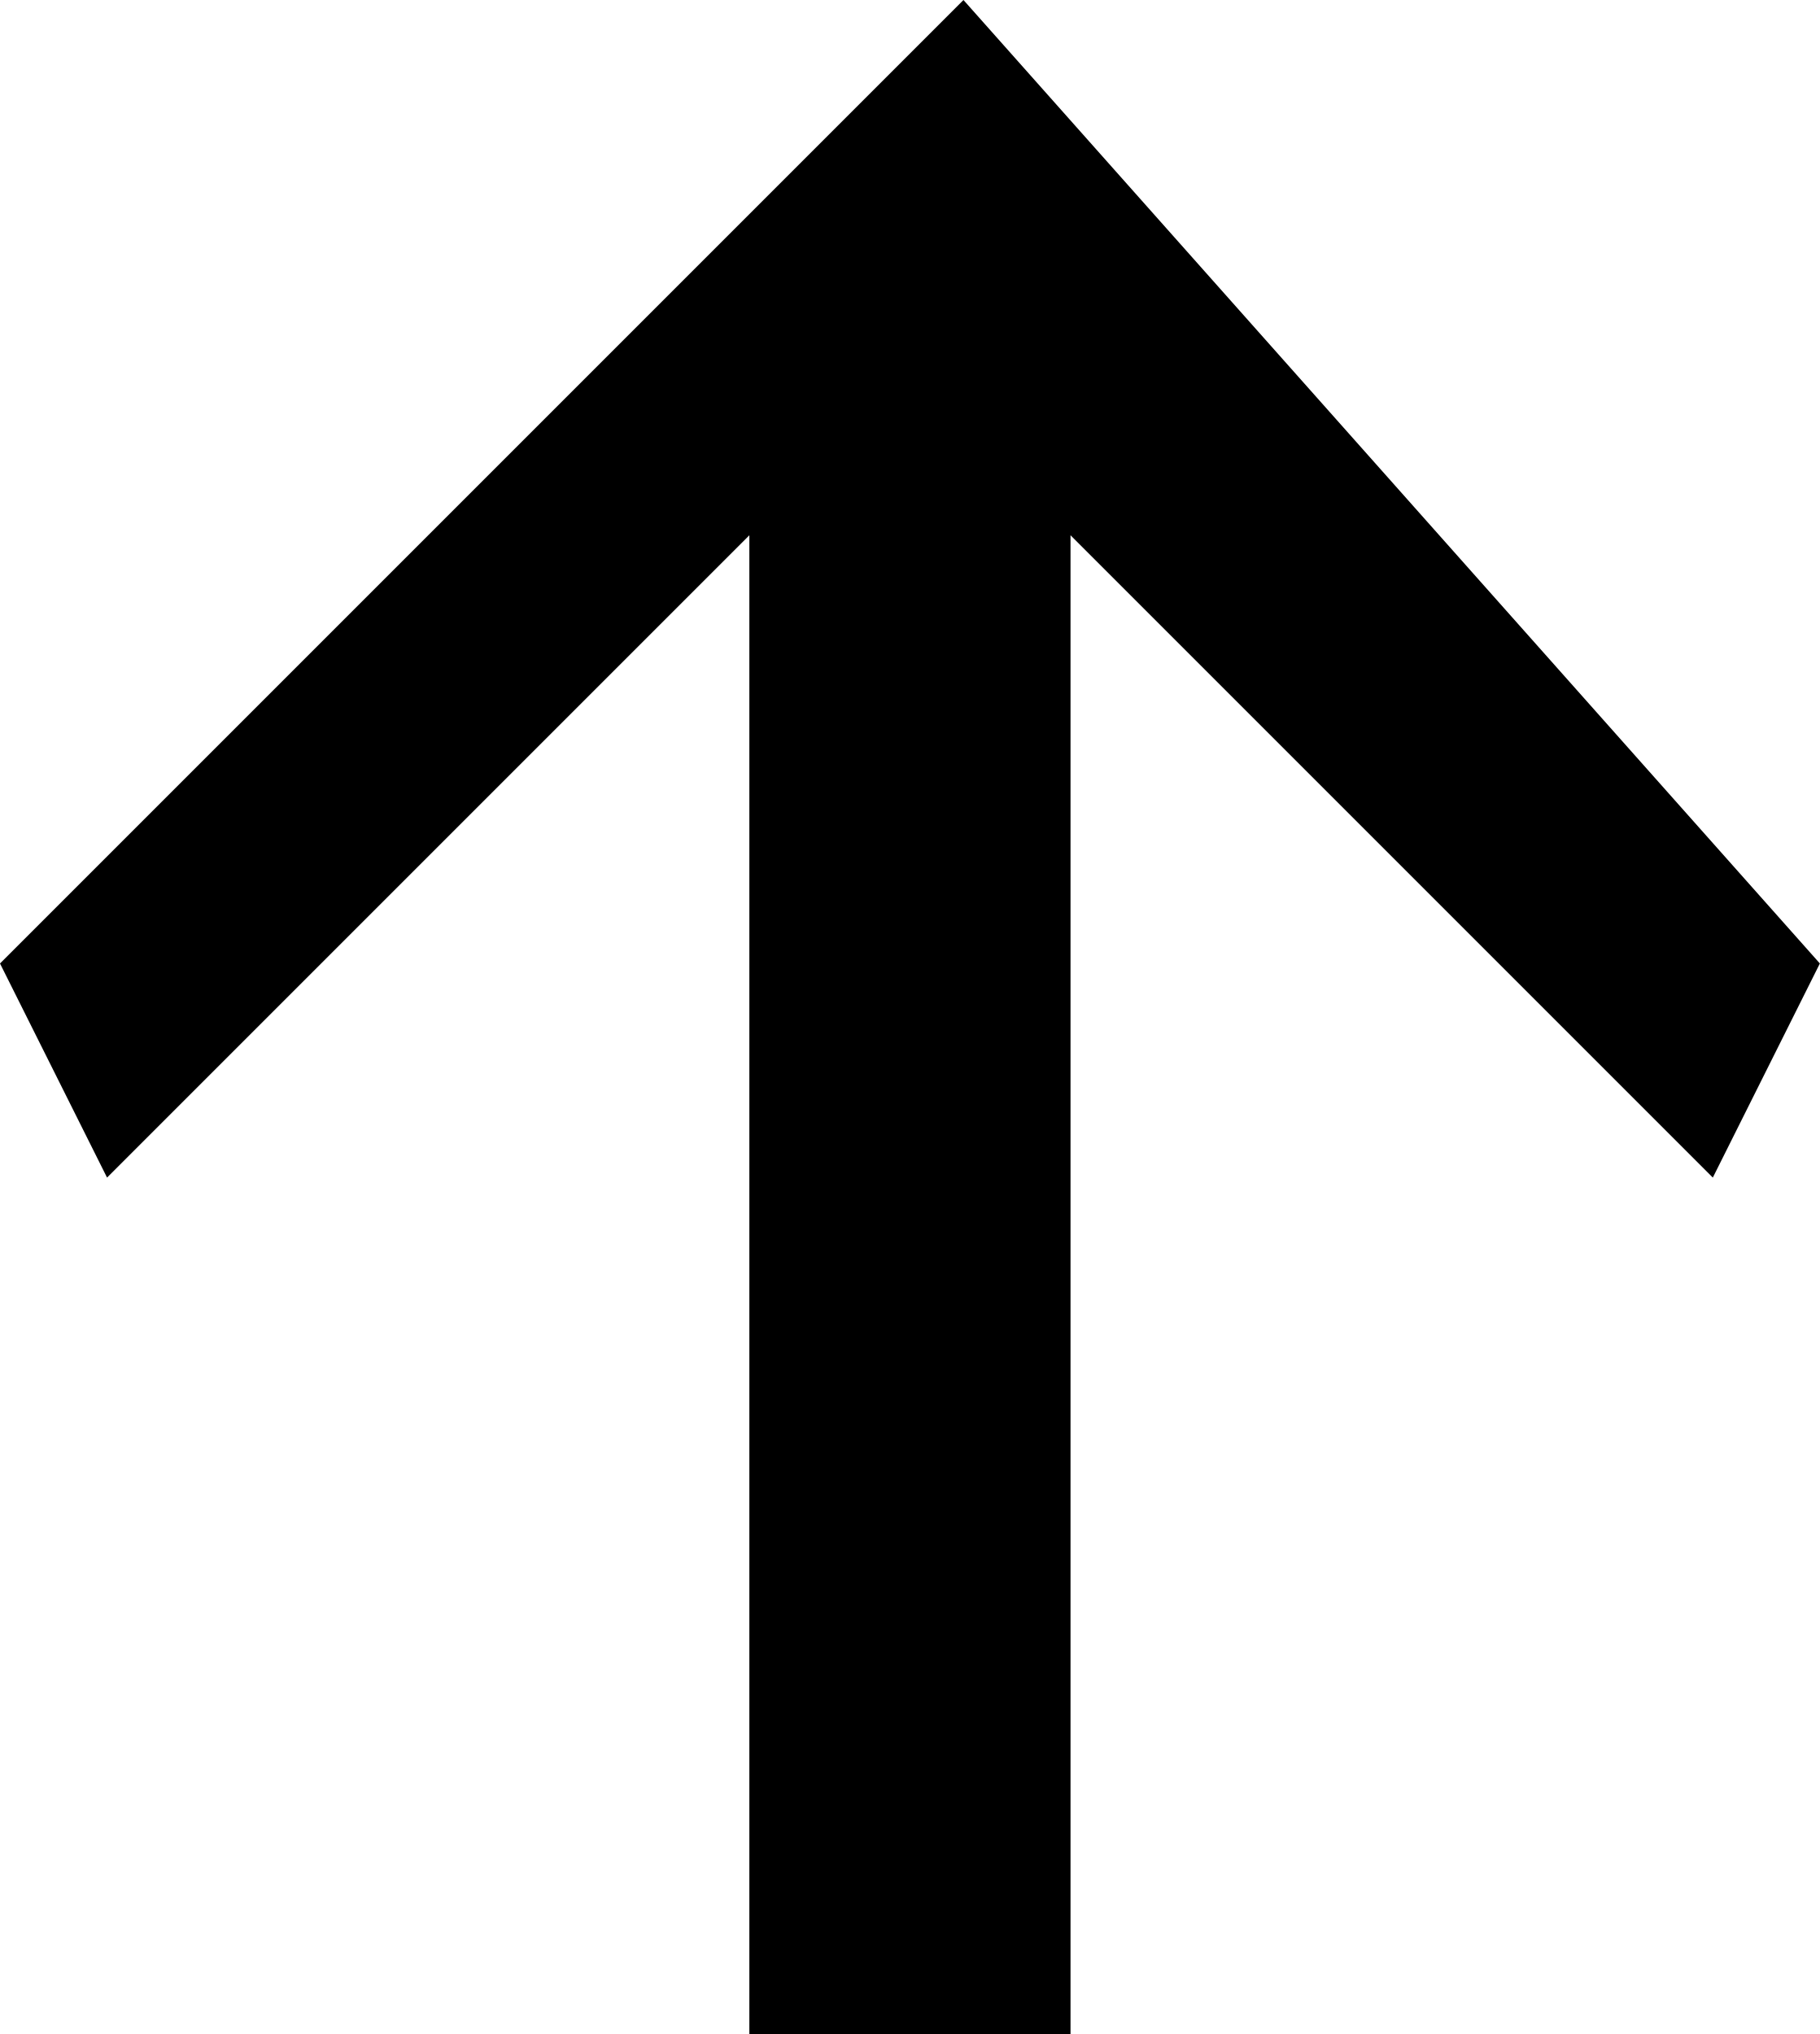
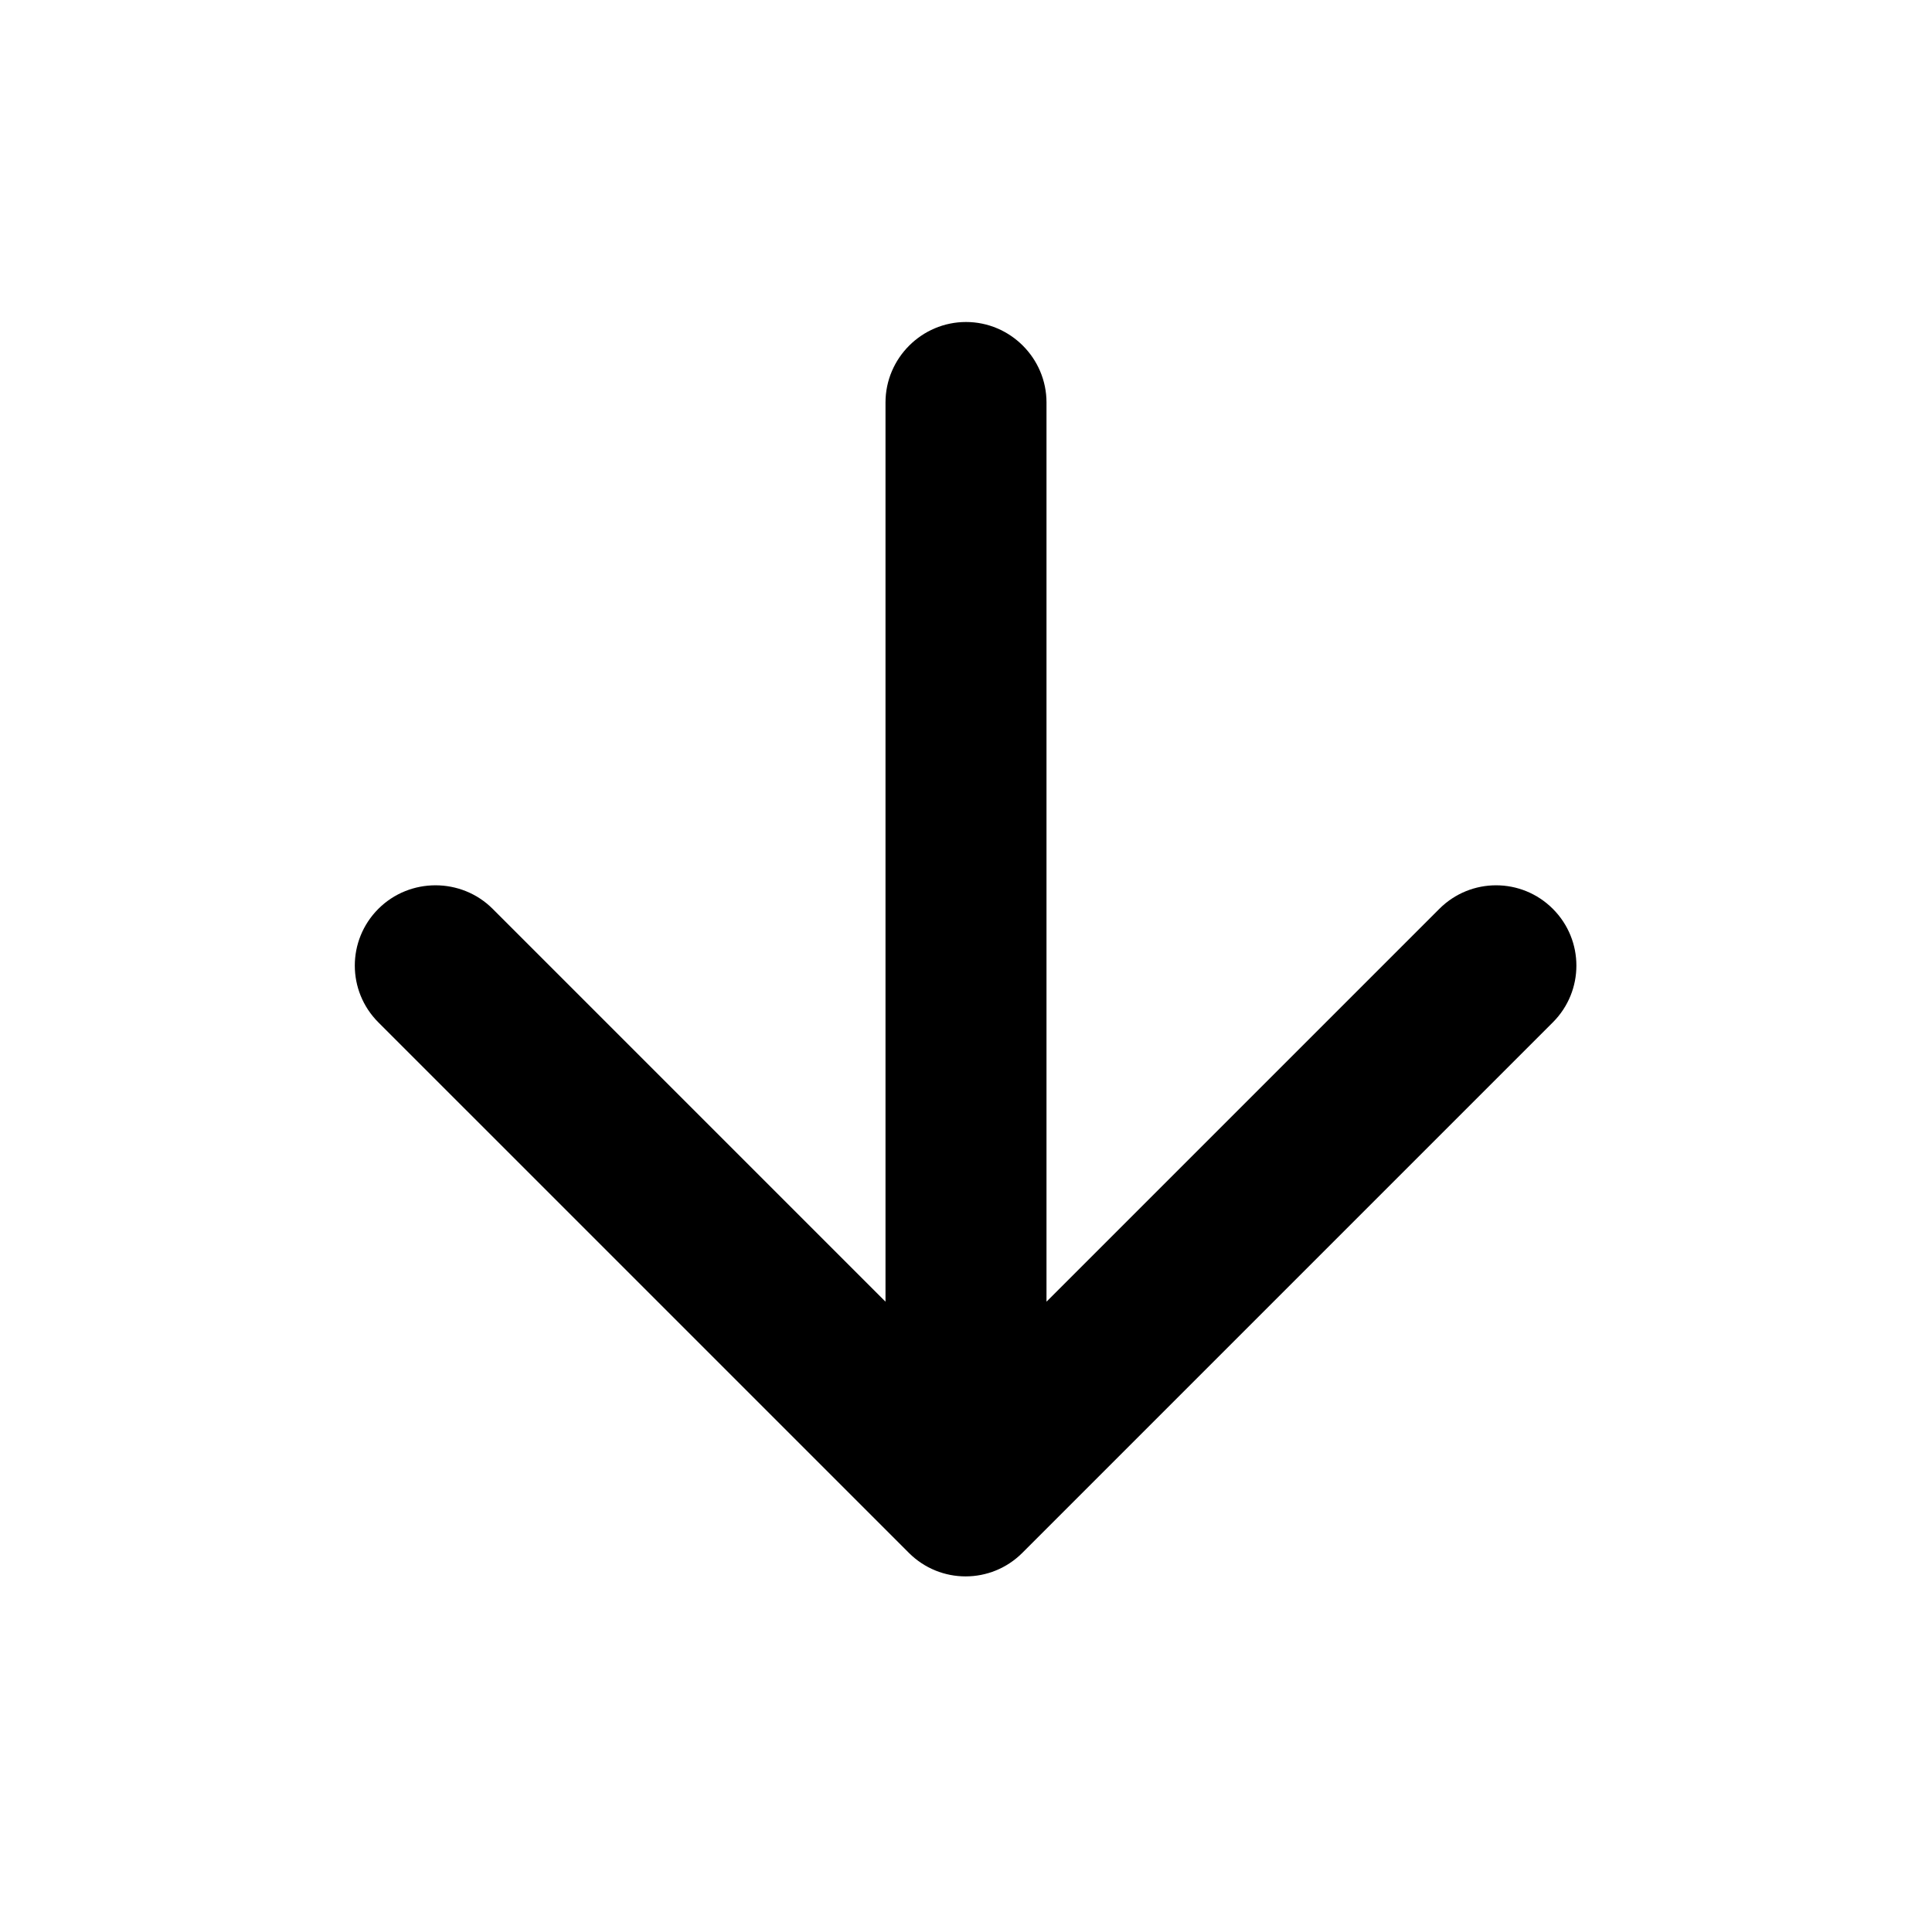
- <svg xmlns="http://www.w3.org/2000/svg" width="17" height="19" viewBox="0 0 17 19" fill="none">
-   <path d="M17 9L16 11L10 5L10 19L7 19L7 5L1 11L1.19249e-07 9L9 1.69087e-06L17 9Z" fill="black" />
+ <svg xmlns="http://www.w3.org/2000/svg" width="24" height="24" viewBox="0 0 24 24" id="down-arrow">
+   <path fill="none" d="M0 0h24v24H0V0z" />
+   <path d="M11 5v11.17l-4.88-4.88c-.39-.39-1.03-.39-1.42 0-.39.39-.39 1.02 0 1.41l6.59 6.59c.39.39 1.02.39 1.41 0l6.59-6.59c.39-.39.39-1.02 0-1.41-.39-.39-1.02-.39-1.41 0L13 16.17V5c0-.55-.45-1-1-1s-1 .45-1 1z" />
</svg>
